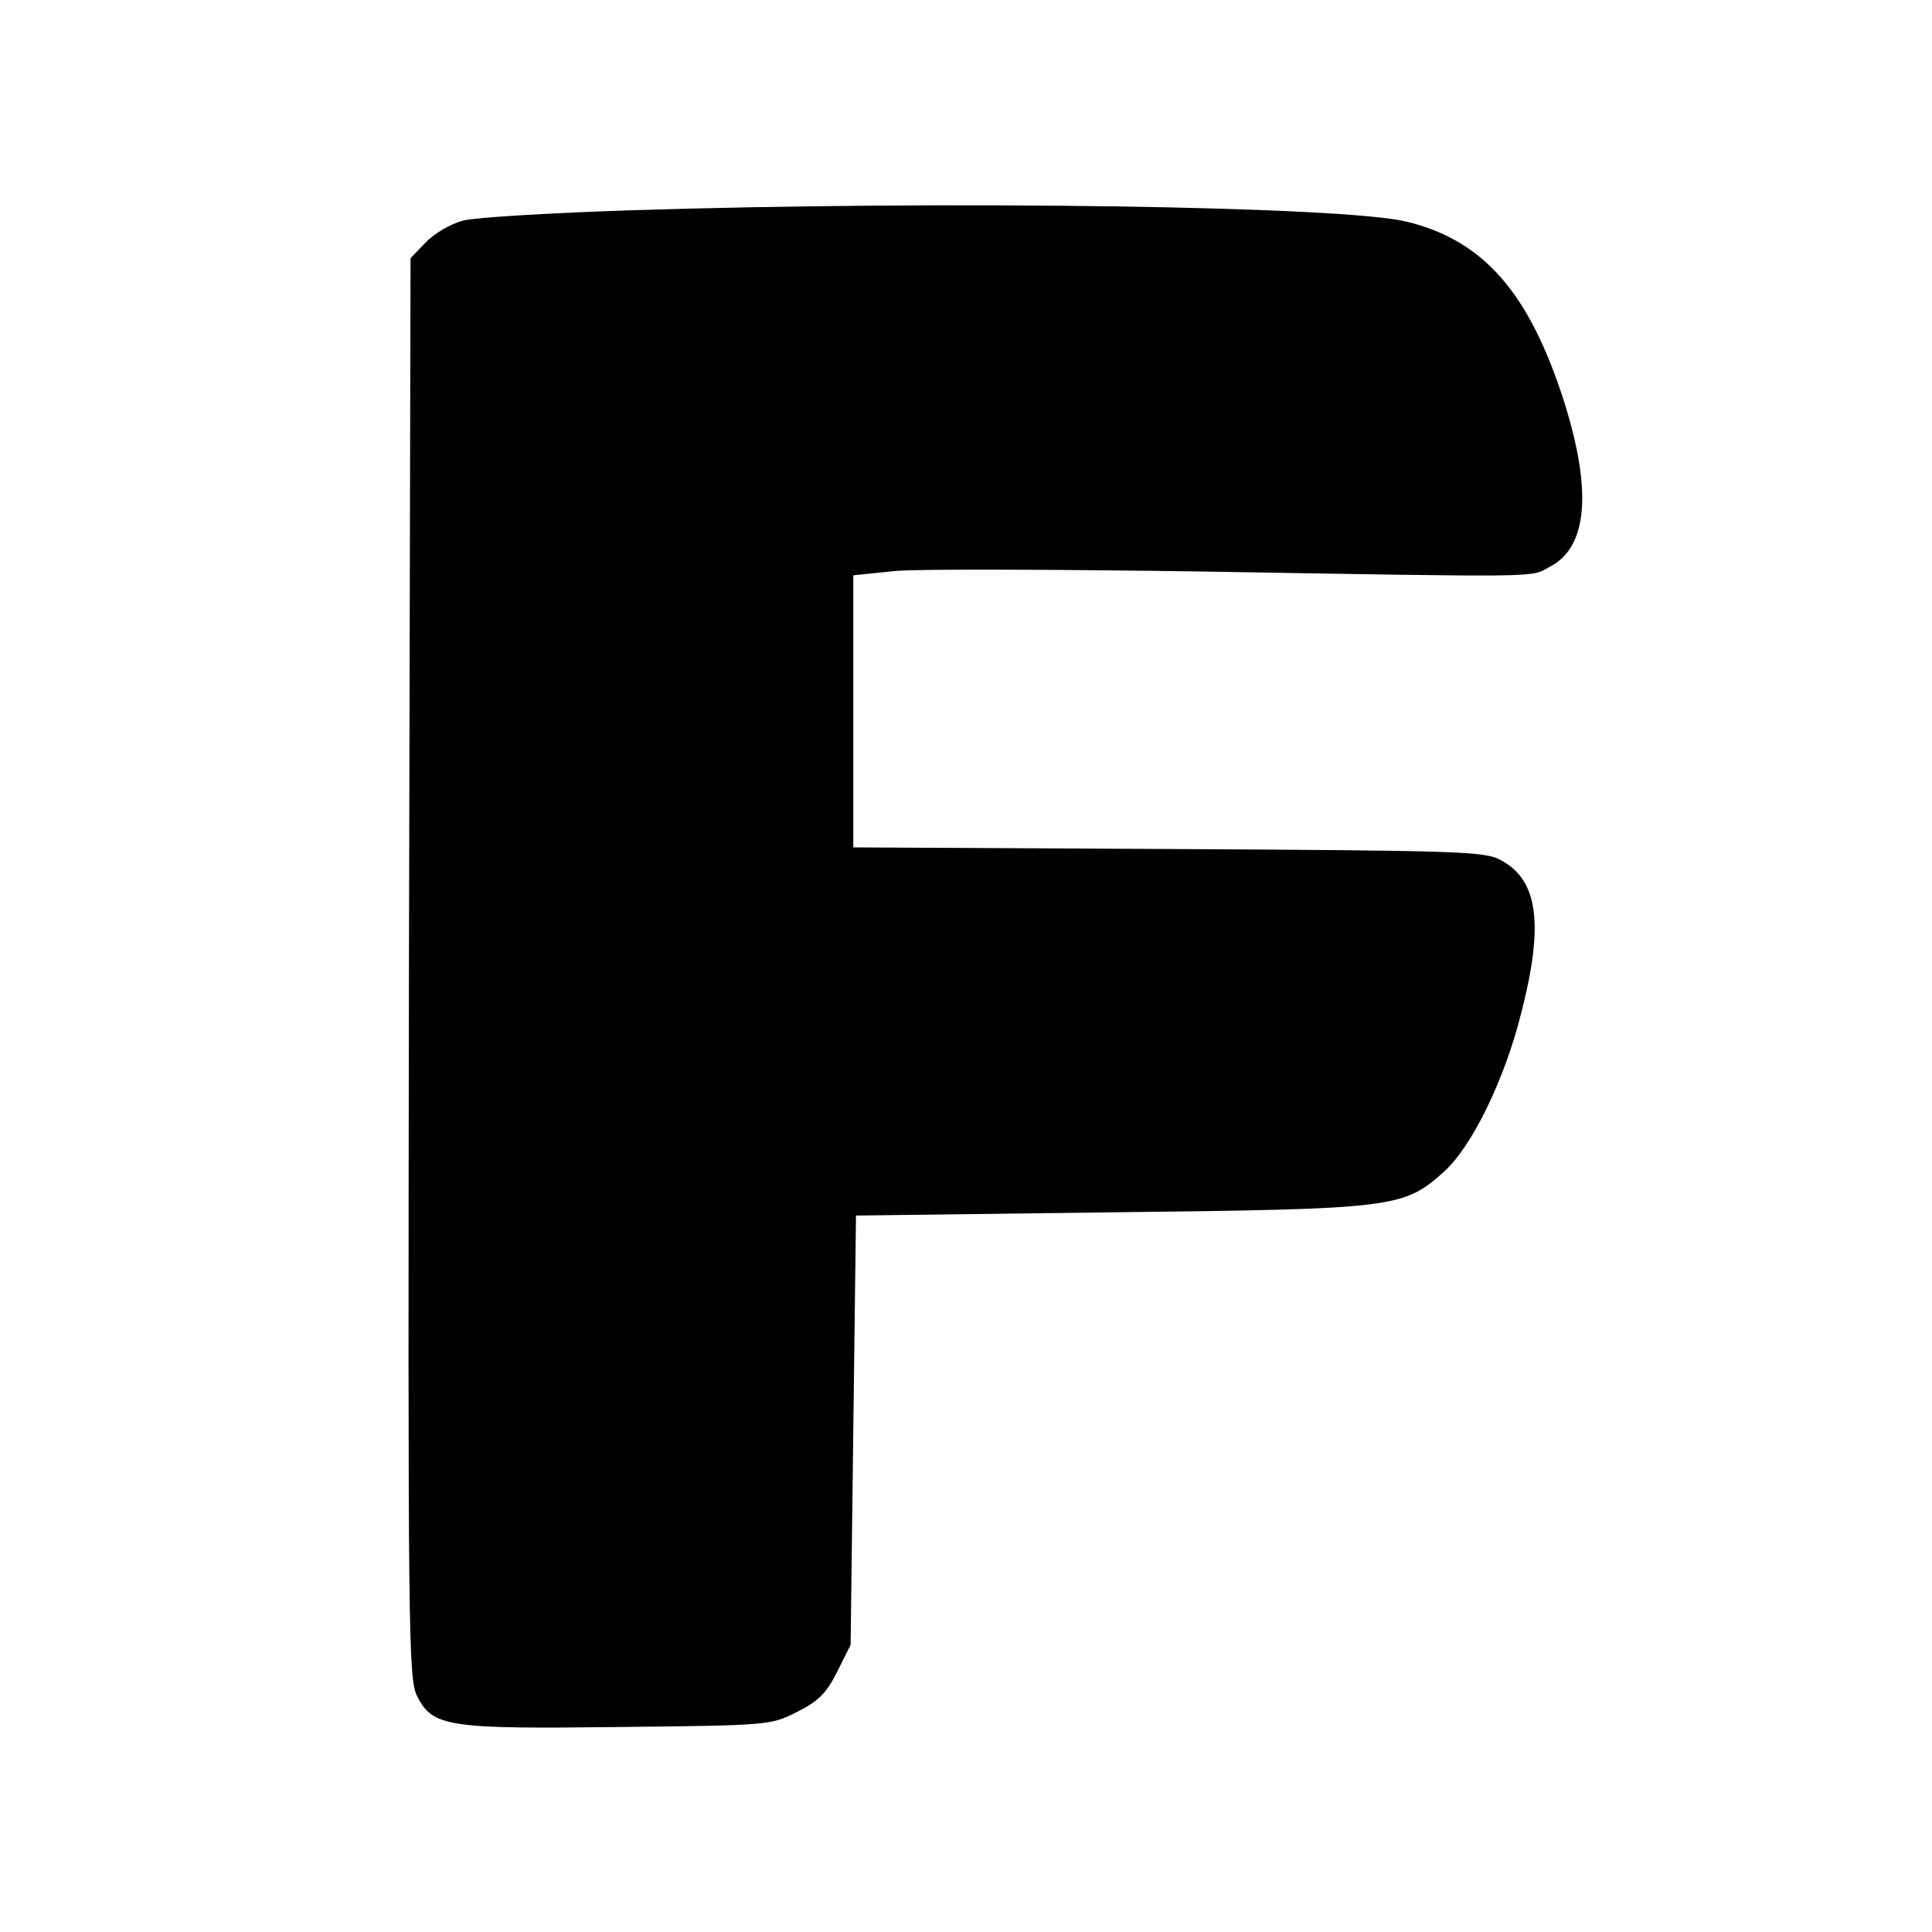
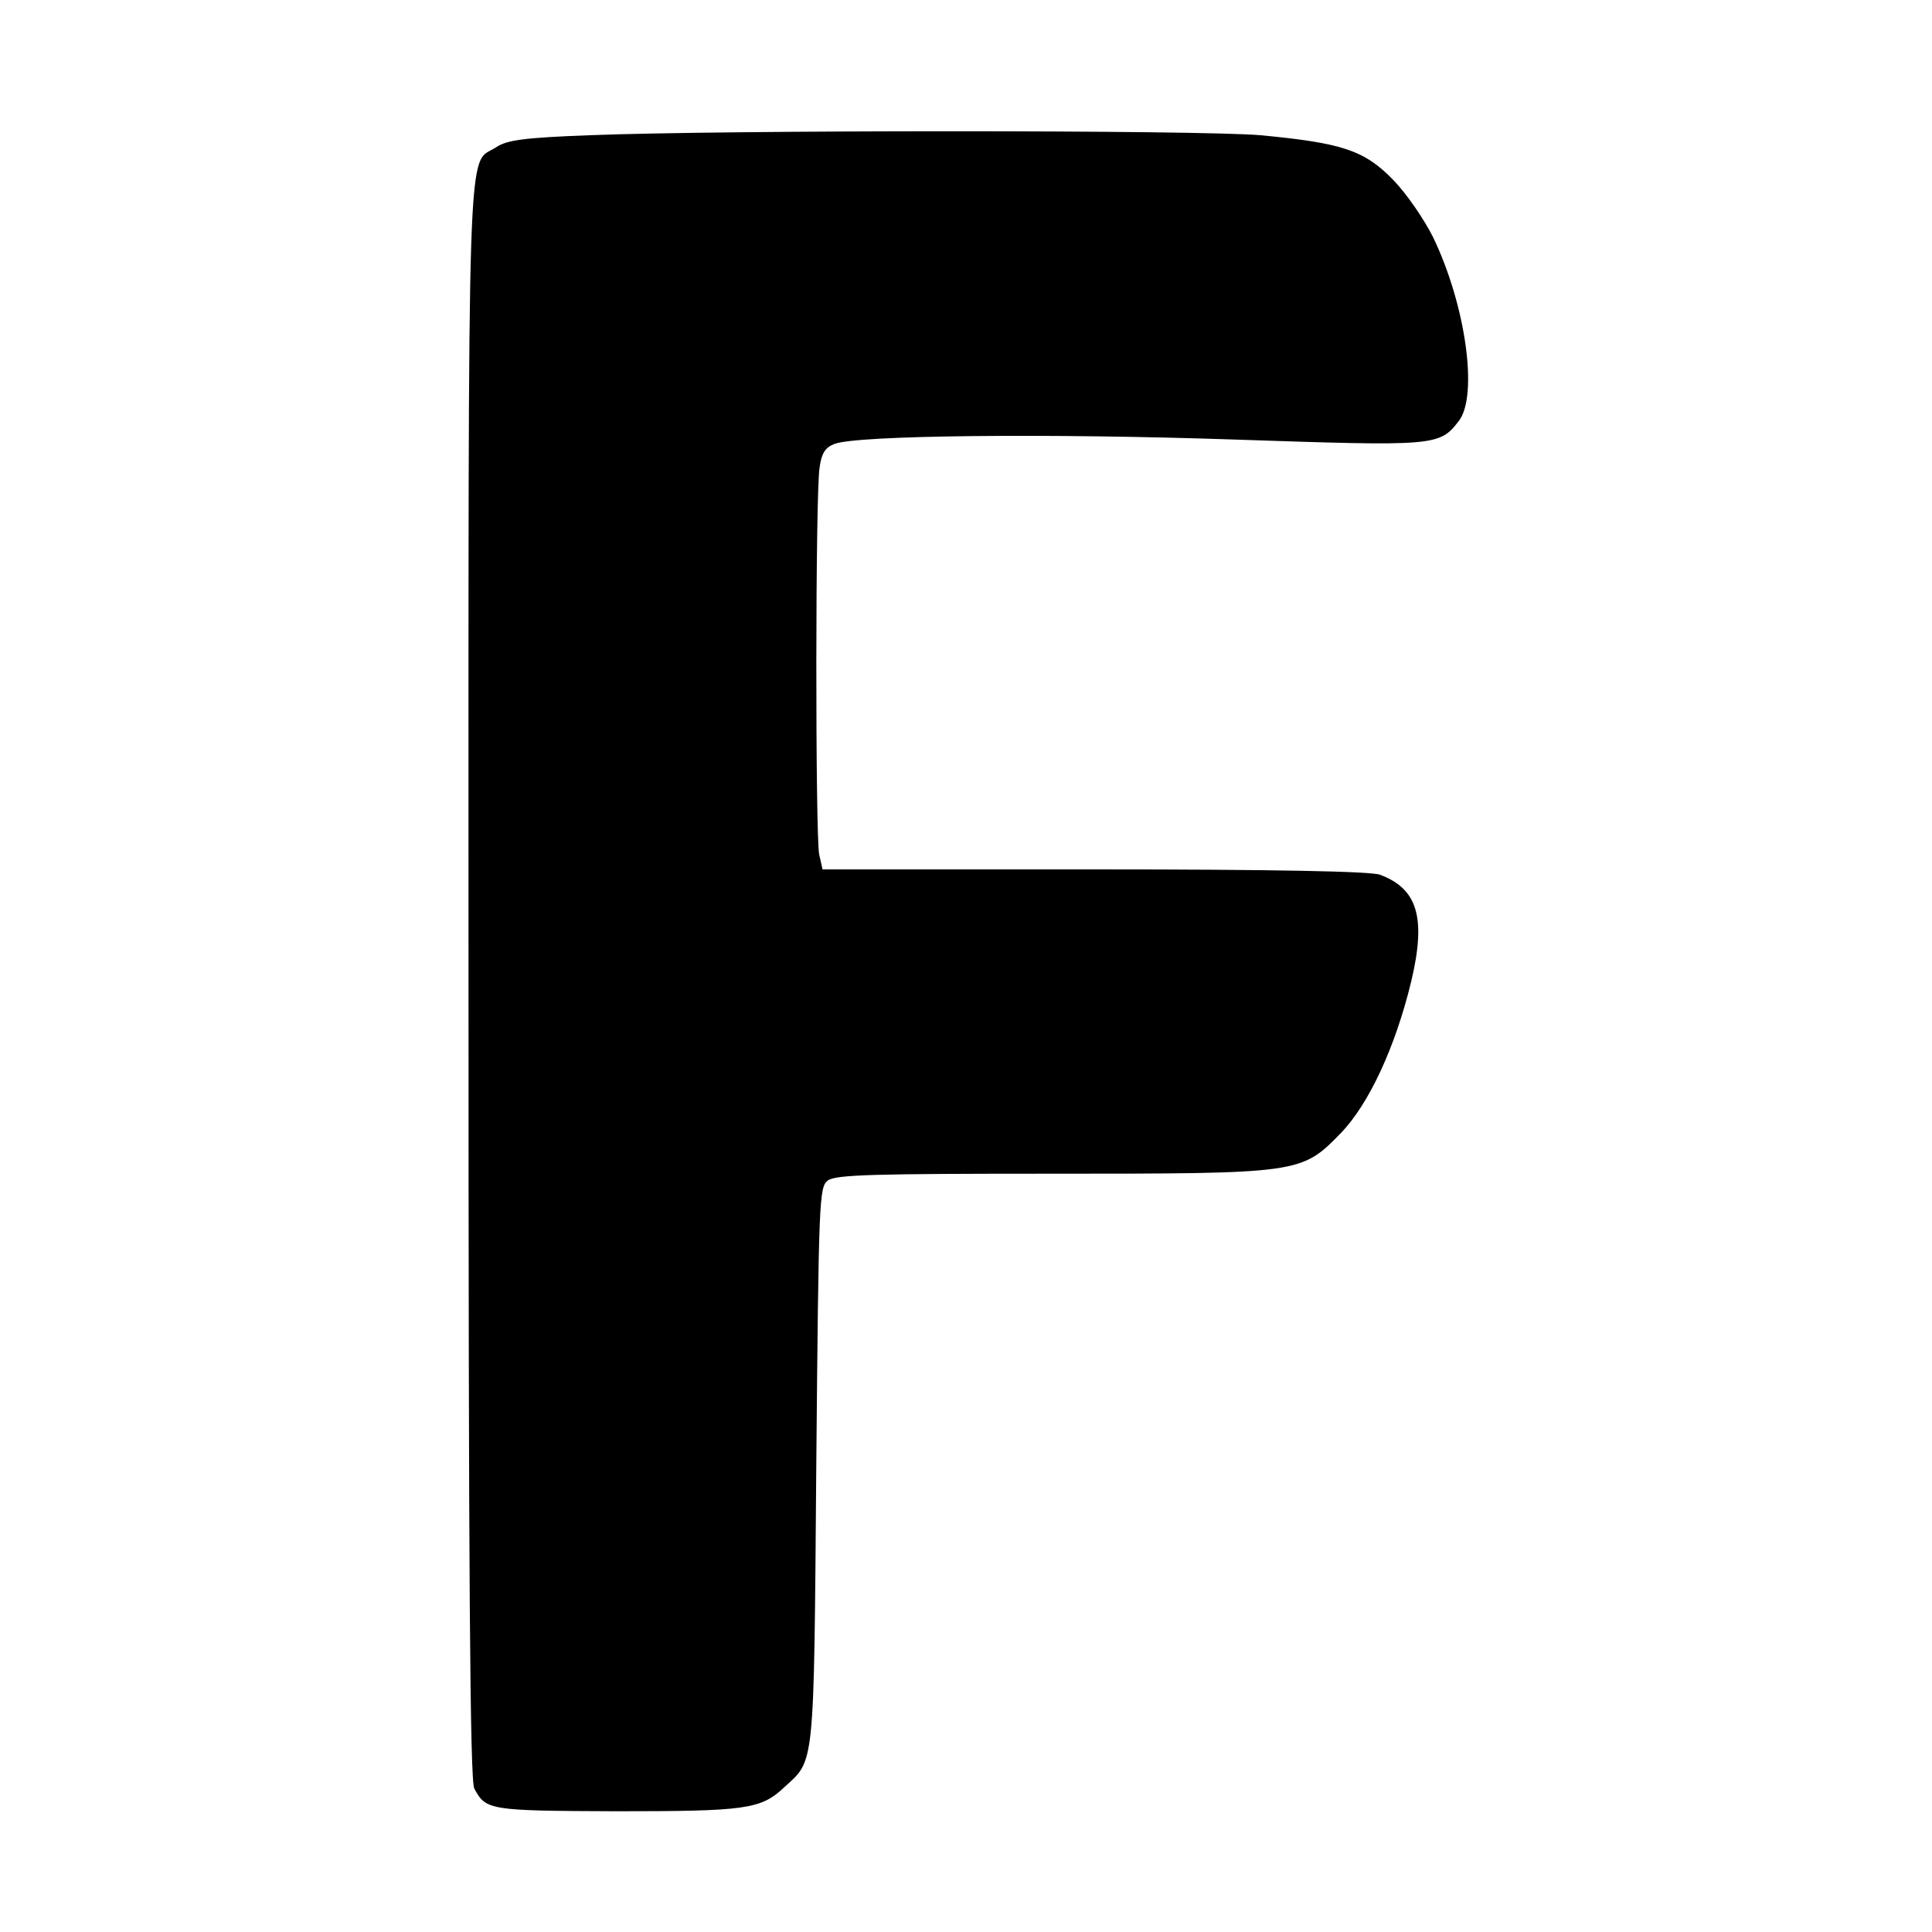
- <svg xmlns="http://www.w3.org/2000/svg" version="1.0" width="360pt" height="360pt" viewBox="0 0 360 360" preserveAspectRatio="xMidYMid meet">
-   <g transform="translate(0,360) scale(0.1,-0.1)" fill="#000000" stroke="none">
-     <path d="M1170 3208 c-146 -5 -284 -13 -307 -19 -23 -6 -54 -24 -70 -41 l-28 -29 -3 -1322 c-2 -1243 -1 -1324 15 -1357 29 -58 57 -62 378 -58 276 3 281 3 330 28 40 20 55 35 75 75 l25 50 5 400 5 400 475 6 c531 6 545 8 621 76 52 47 113 172 144 297 42 164 31 246 -38 283 -29 17 -80 18 -619 21 l-588 3 0 253 0 254 78 8 c42 4 302 3 577 -1 650 -11 605 -11 643 9 70 36 79 140 27 306 -65 204 -150 302 -294 337 -119 29 -861 40 -1451 21z" />
+ <svg xmlns="http://www.w3.org/2000/svg" version="1.0" width="400pt" height="400pt" viewBox="0 0 400 400" preserveAspectRatio="xMidYMid meet">
+   <g transform="translate(0,400) scale(0.1,-0.1)" fill="#000000" stroke="none">
+     <path d="M1220 3720 c-135 -5 -171 -10 -193 -25 -61 -39 -57 77 -57 -1725 0 -1236 3 -1657 12 -1673 24 -45 31 -46 294 -47 268 0 299 4 347 49 64 59 62 30 67 664 5 558 6 579 24 593 16 12 96 14 461 14 518 0 519 0 601 84 58 60 113 178 146 315 31 131 13 191 -65 220 -19 7 -217 11 -591 11 l-563 0 -7 31 c-8 41 -8 753 1 802 4 29 12 41 31 48 47 18 442 22 827 9 416 -14 425 -14 465 38 41 52 15 240 -53 381 -18 36 -54 89 -82 118 -60 62 -106 77 -275 93 -125 11 -1116 11 -1390 0z" />
  </g>
</svg>
